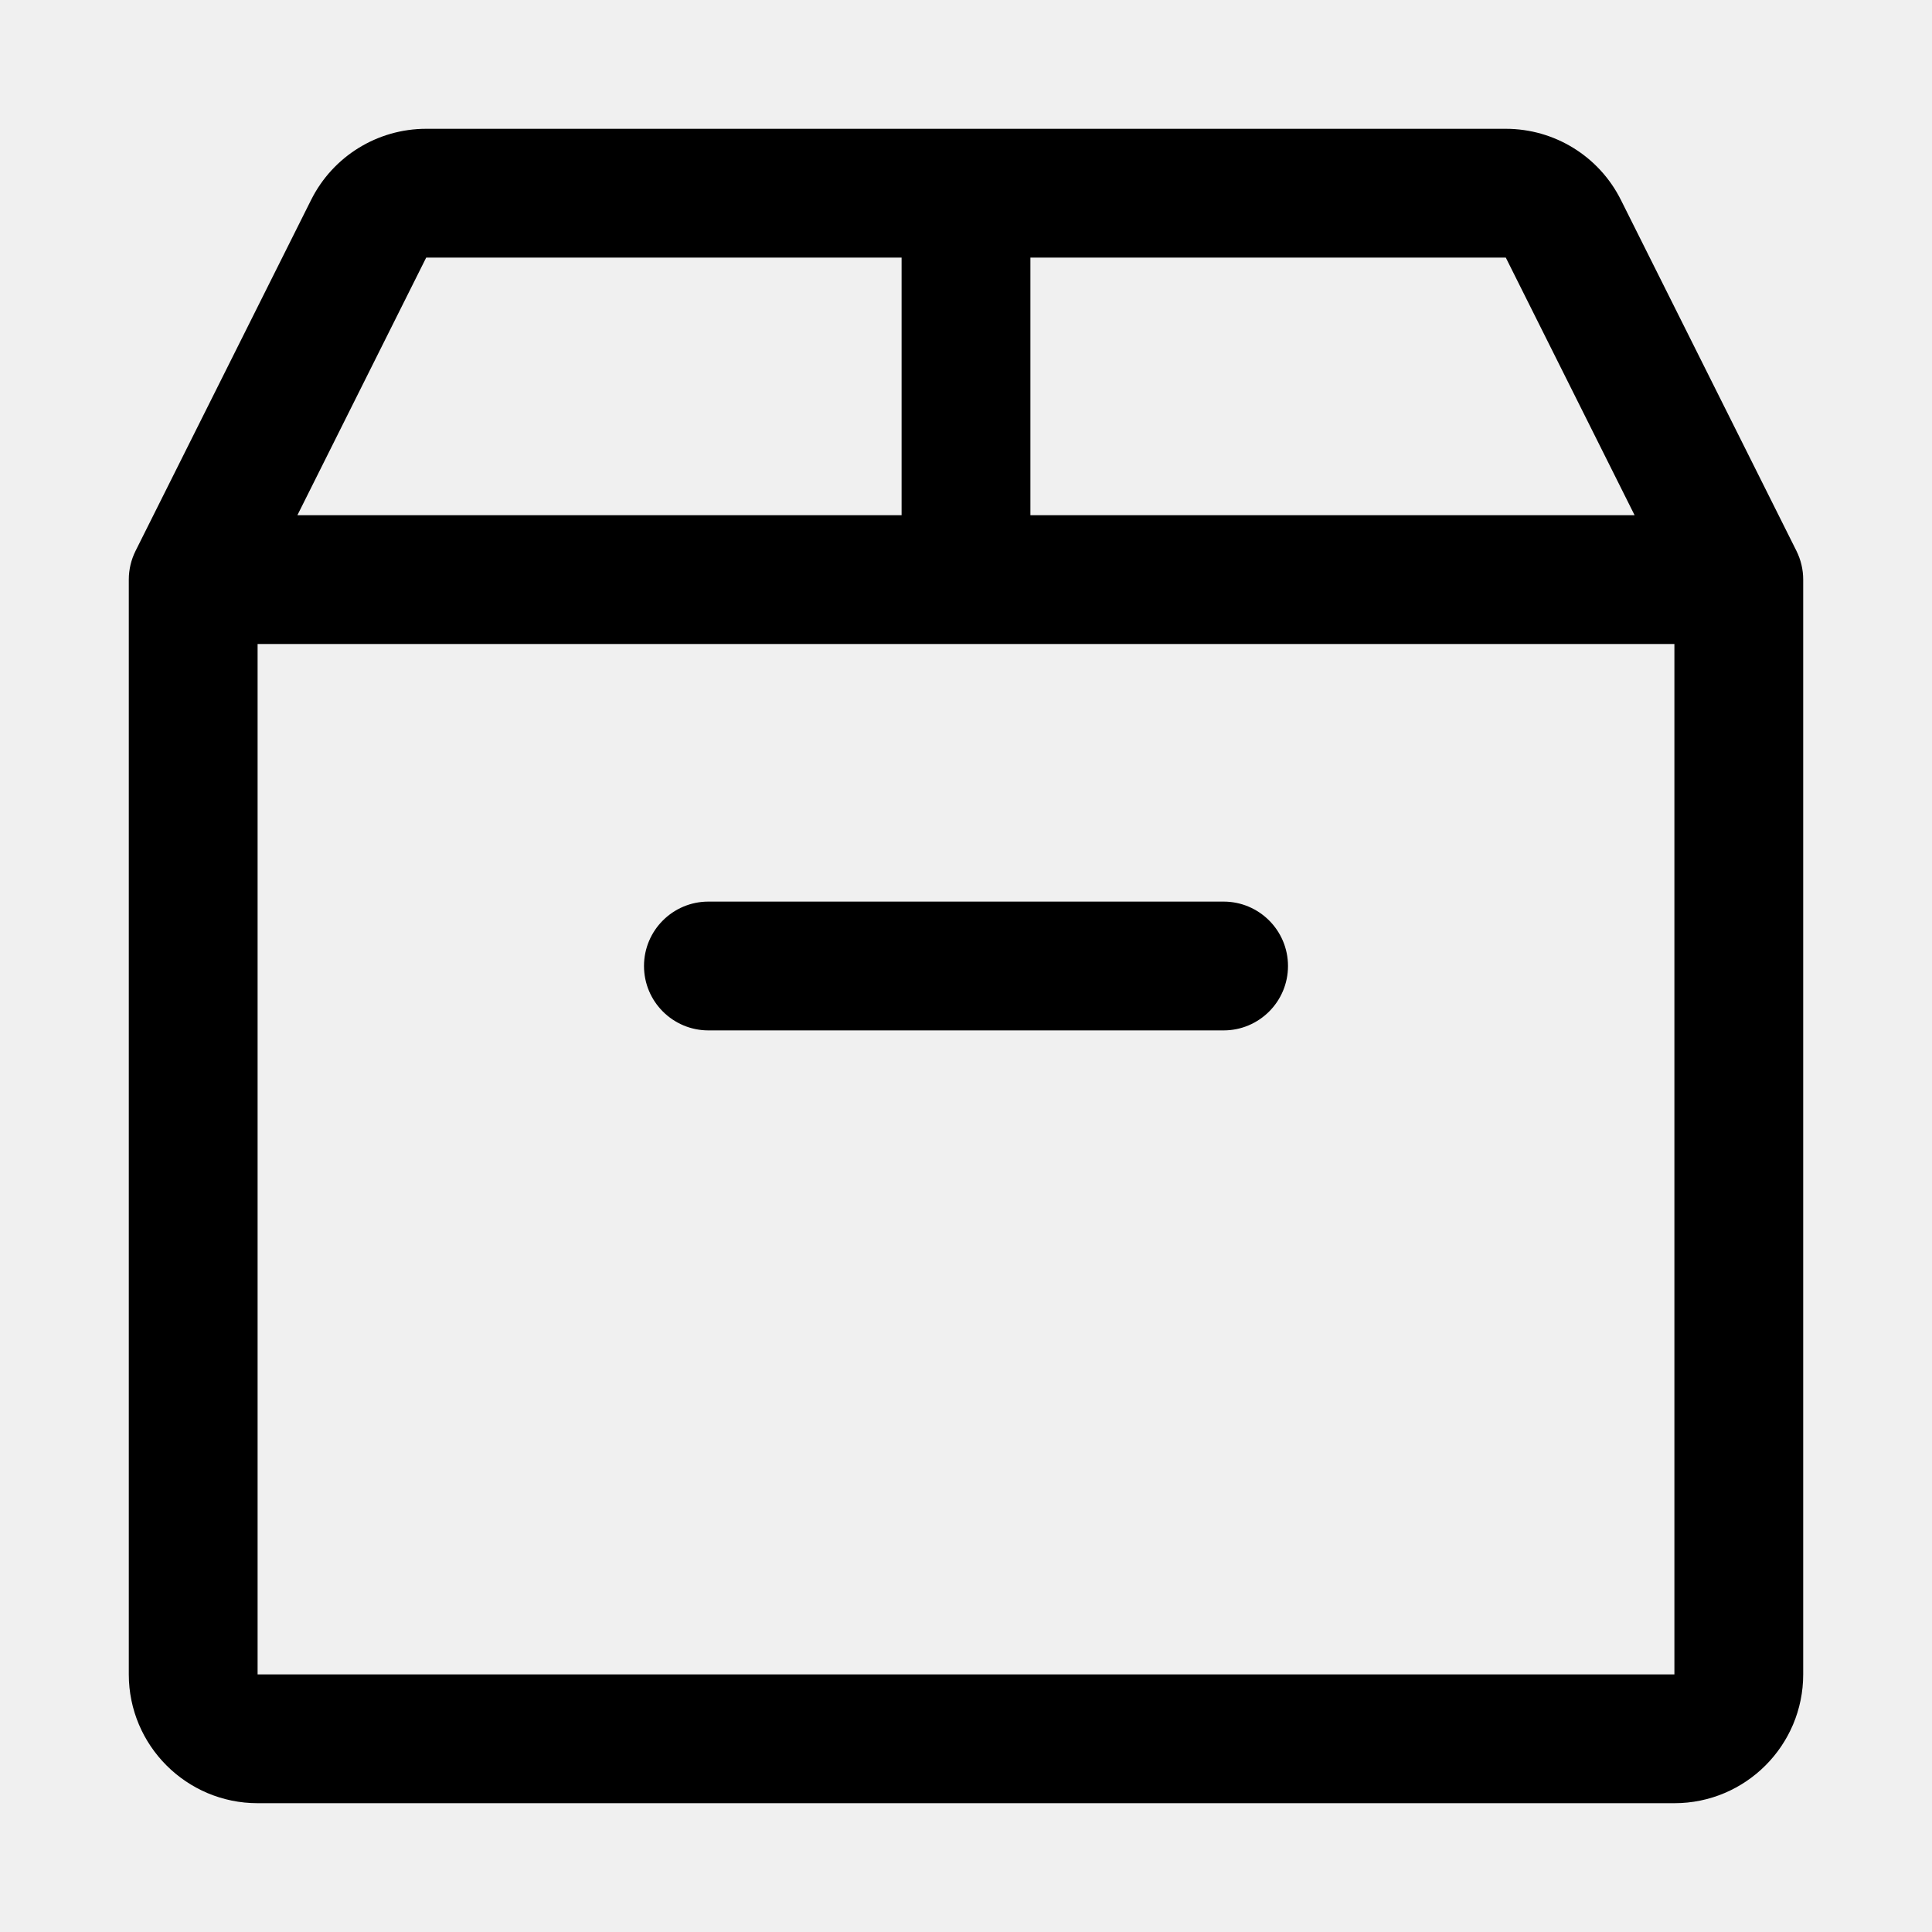
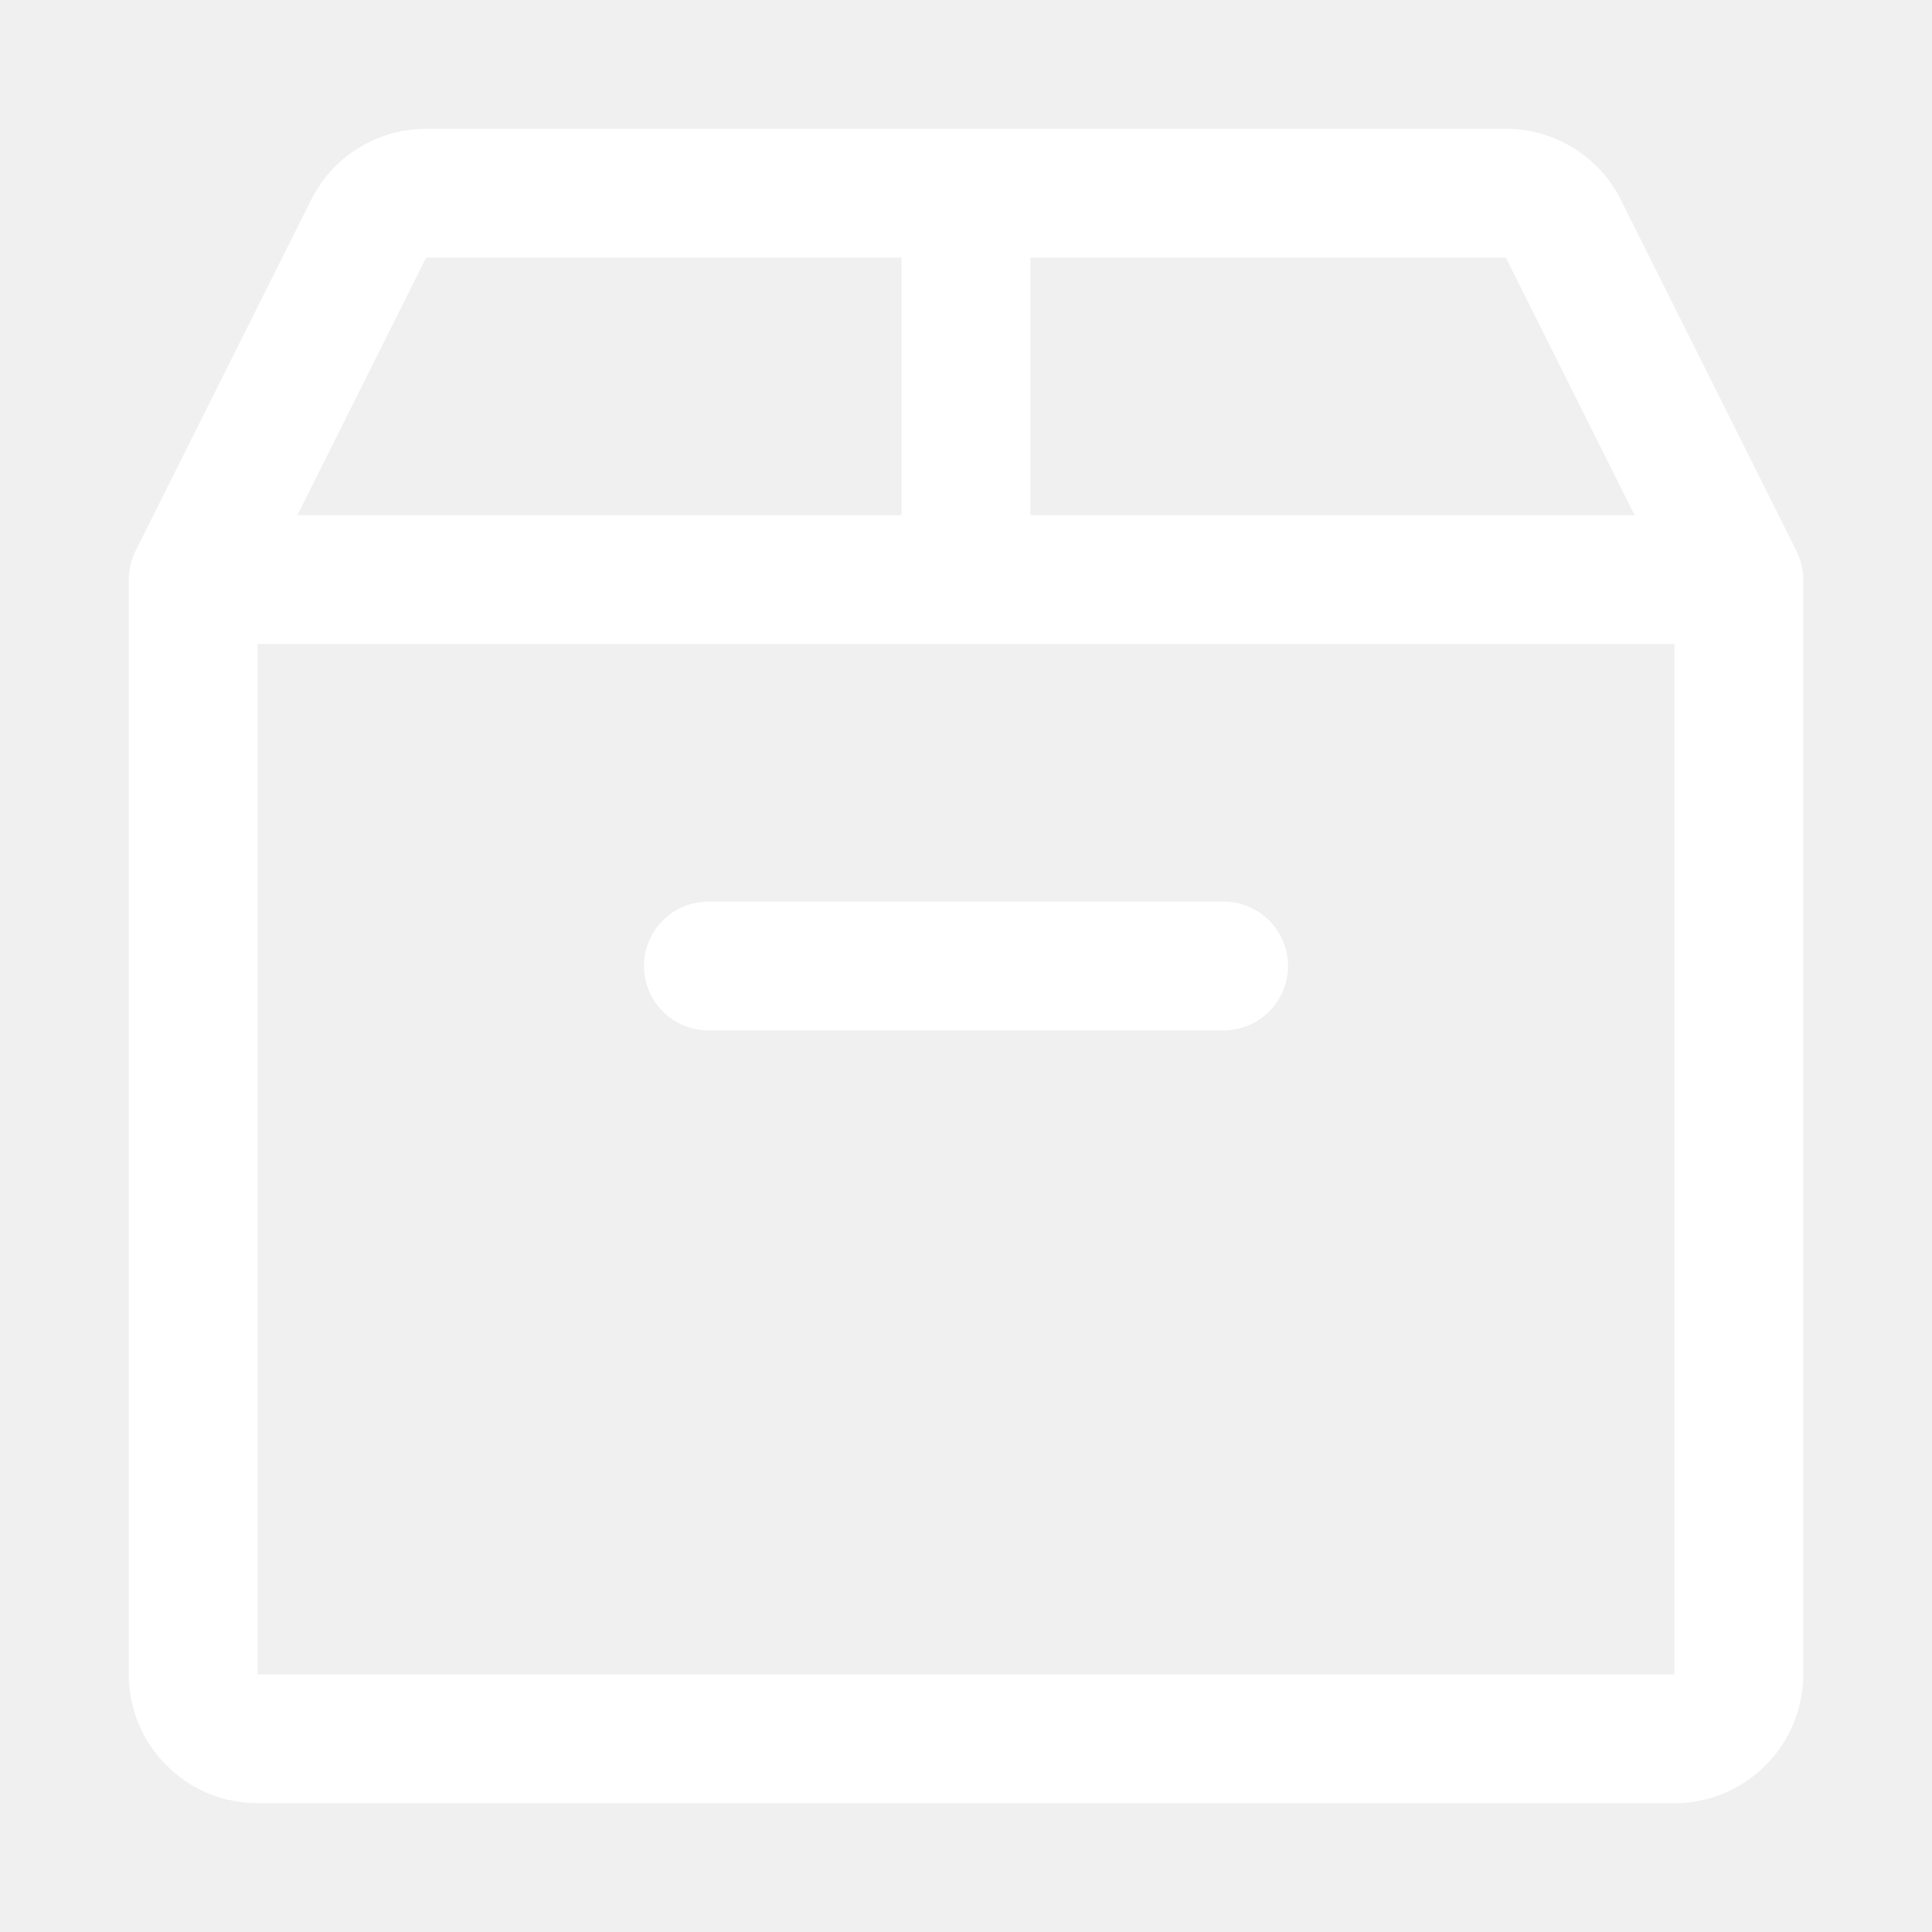
- <svg xmlns="http://www.w3.org/2000/svg" width="15" height="15" viewBox="0 0 15 15" fill="none">
-   <path fill-rule="evenodd" clip-rule="evenodd" d="M3.309 1C2.93 1 2.584 1.214 2.415 1.553L1.053 4.276C1.018 4.346 1 4.422 1 4.5V13C1 13.552 1.448 14 2 14H13C13.552 14 14 13.552 14 13V4.5C14 4.422 13.982 4.346 13.947 4.276L12.585 1.553C12.416 1.214 12.07 1 11.691 1L7.5 1L3.309 1ZM3.309 2L7 2V4H2.309L3.309 2ZM8 4V2L11.691 2L12.691 4H8ZM7.5 5H13V13H2V5H7.5ZM5.5 7C5.224 7 5 7.224 5 7.5C5 7.776 5.224 8 5.5 8H9.5C9.776 8 10 7.776 10 7.5C10 7.224 9.776 7 9.5 7H5.5Z" fill="currentColor" />
+ <svg xmlns="http://www.w3.org/2000/svg" width="15" height="15" viewBox="0 0 15 15" fill="#FFF">
+   <path fill-rule="evenodd" clip-rule="evenodd" d="M3.309 1C2.93 1 2.584 1.214 2.415 1.553L1.053 4.276C1.018 4.346 1 4.422 1 4.5V13C1 13.552 1.448 14 2 14H13C13.552 14 14 13.552 14 13V4.5C14 4.422 13.982 4.346 13.947 4.276L12.585 1.553C12.416 1.214 12.07 1 11.691 1L7.5 1L3.309 1ZM3.309 2L7 2V4H2.309L3.309 2ZM8 4V2L11.691 2L12.691 4H8ZM7.5 5H13V13H2V5H7.5ZM5.5 7C5.224 7 5 7.224 5 7.5C5 7.776 5.224 8 5.5 8H9.5C9.776 8 10 7.776 10 7.5C10 7.224 9.776 7 9.5 7H5.5Z" fill="#FFF" />
</svg>
